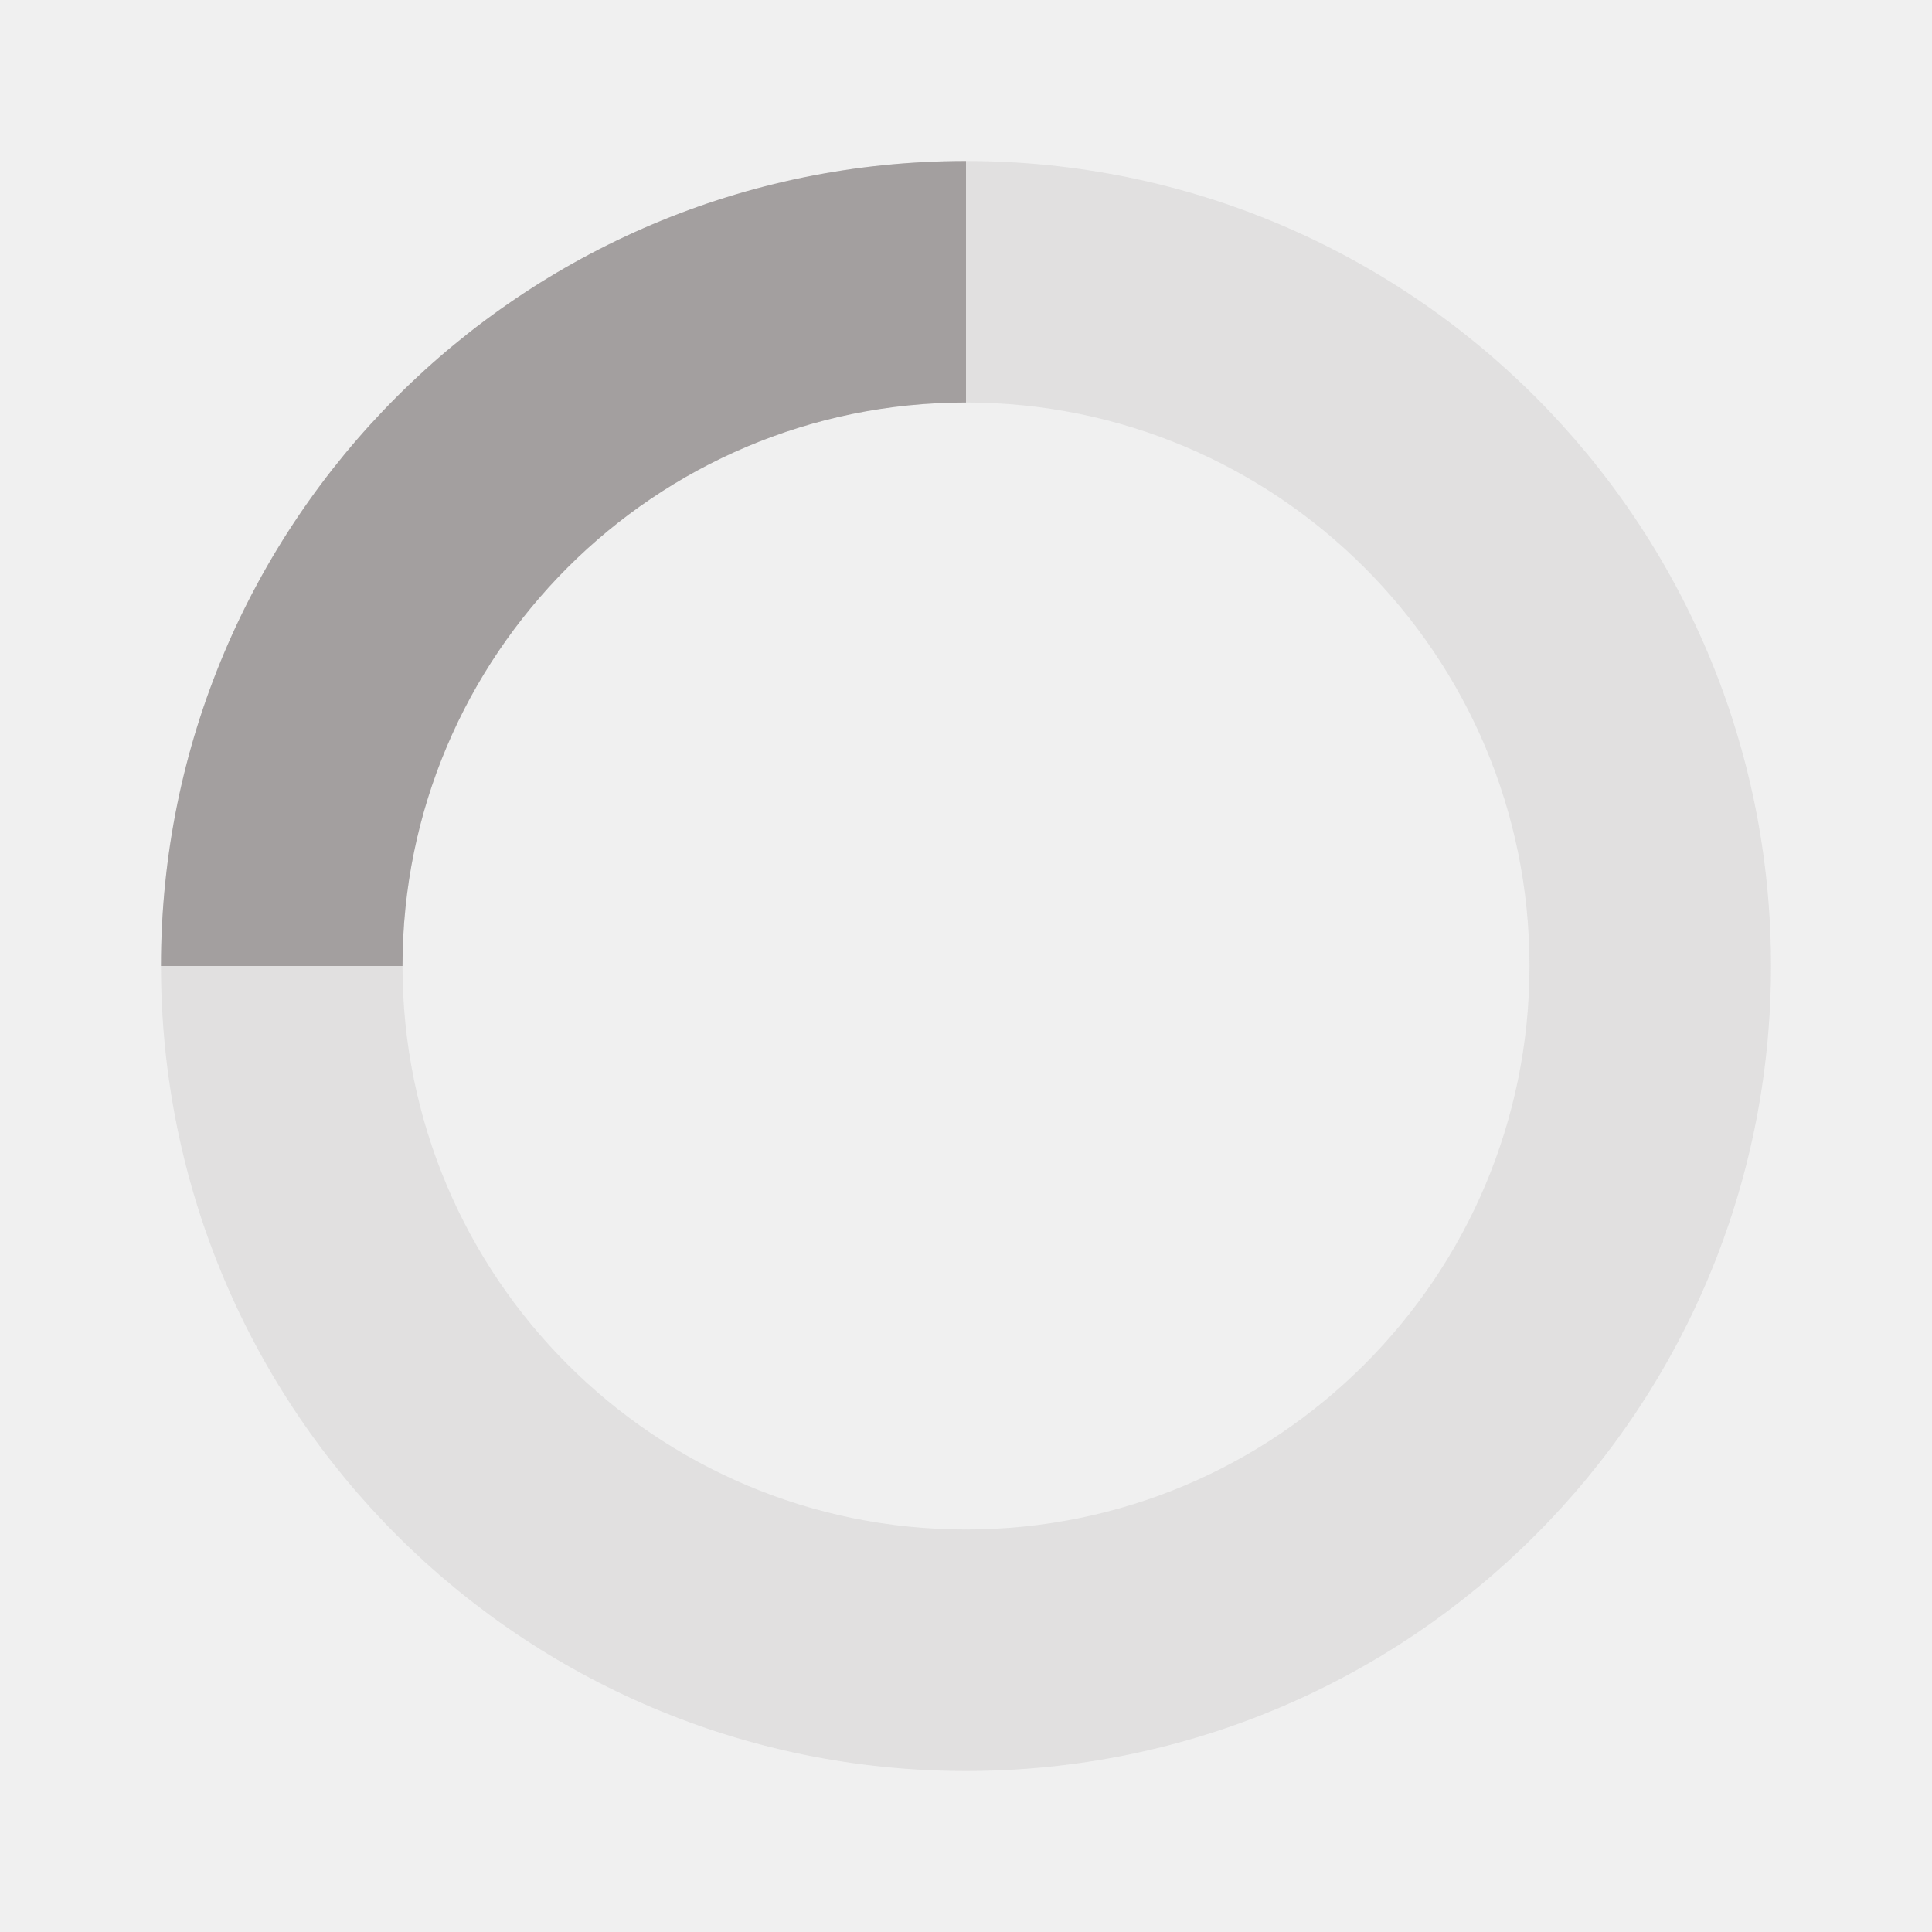
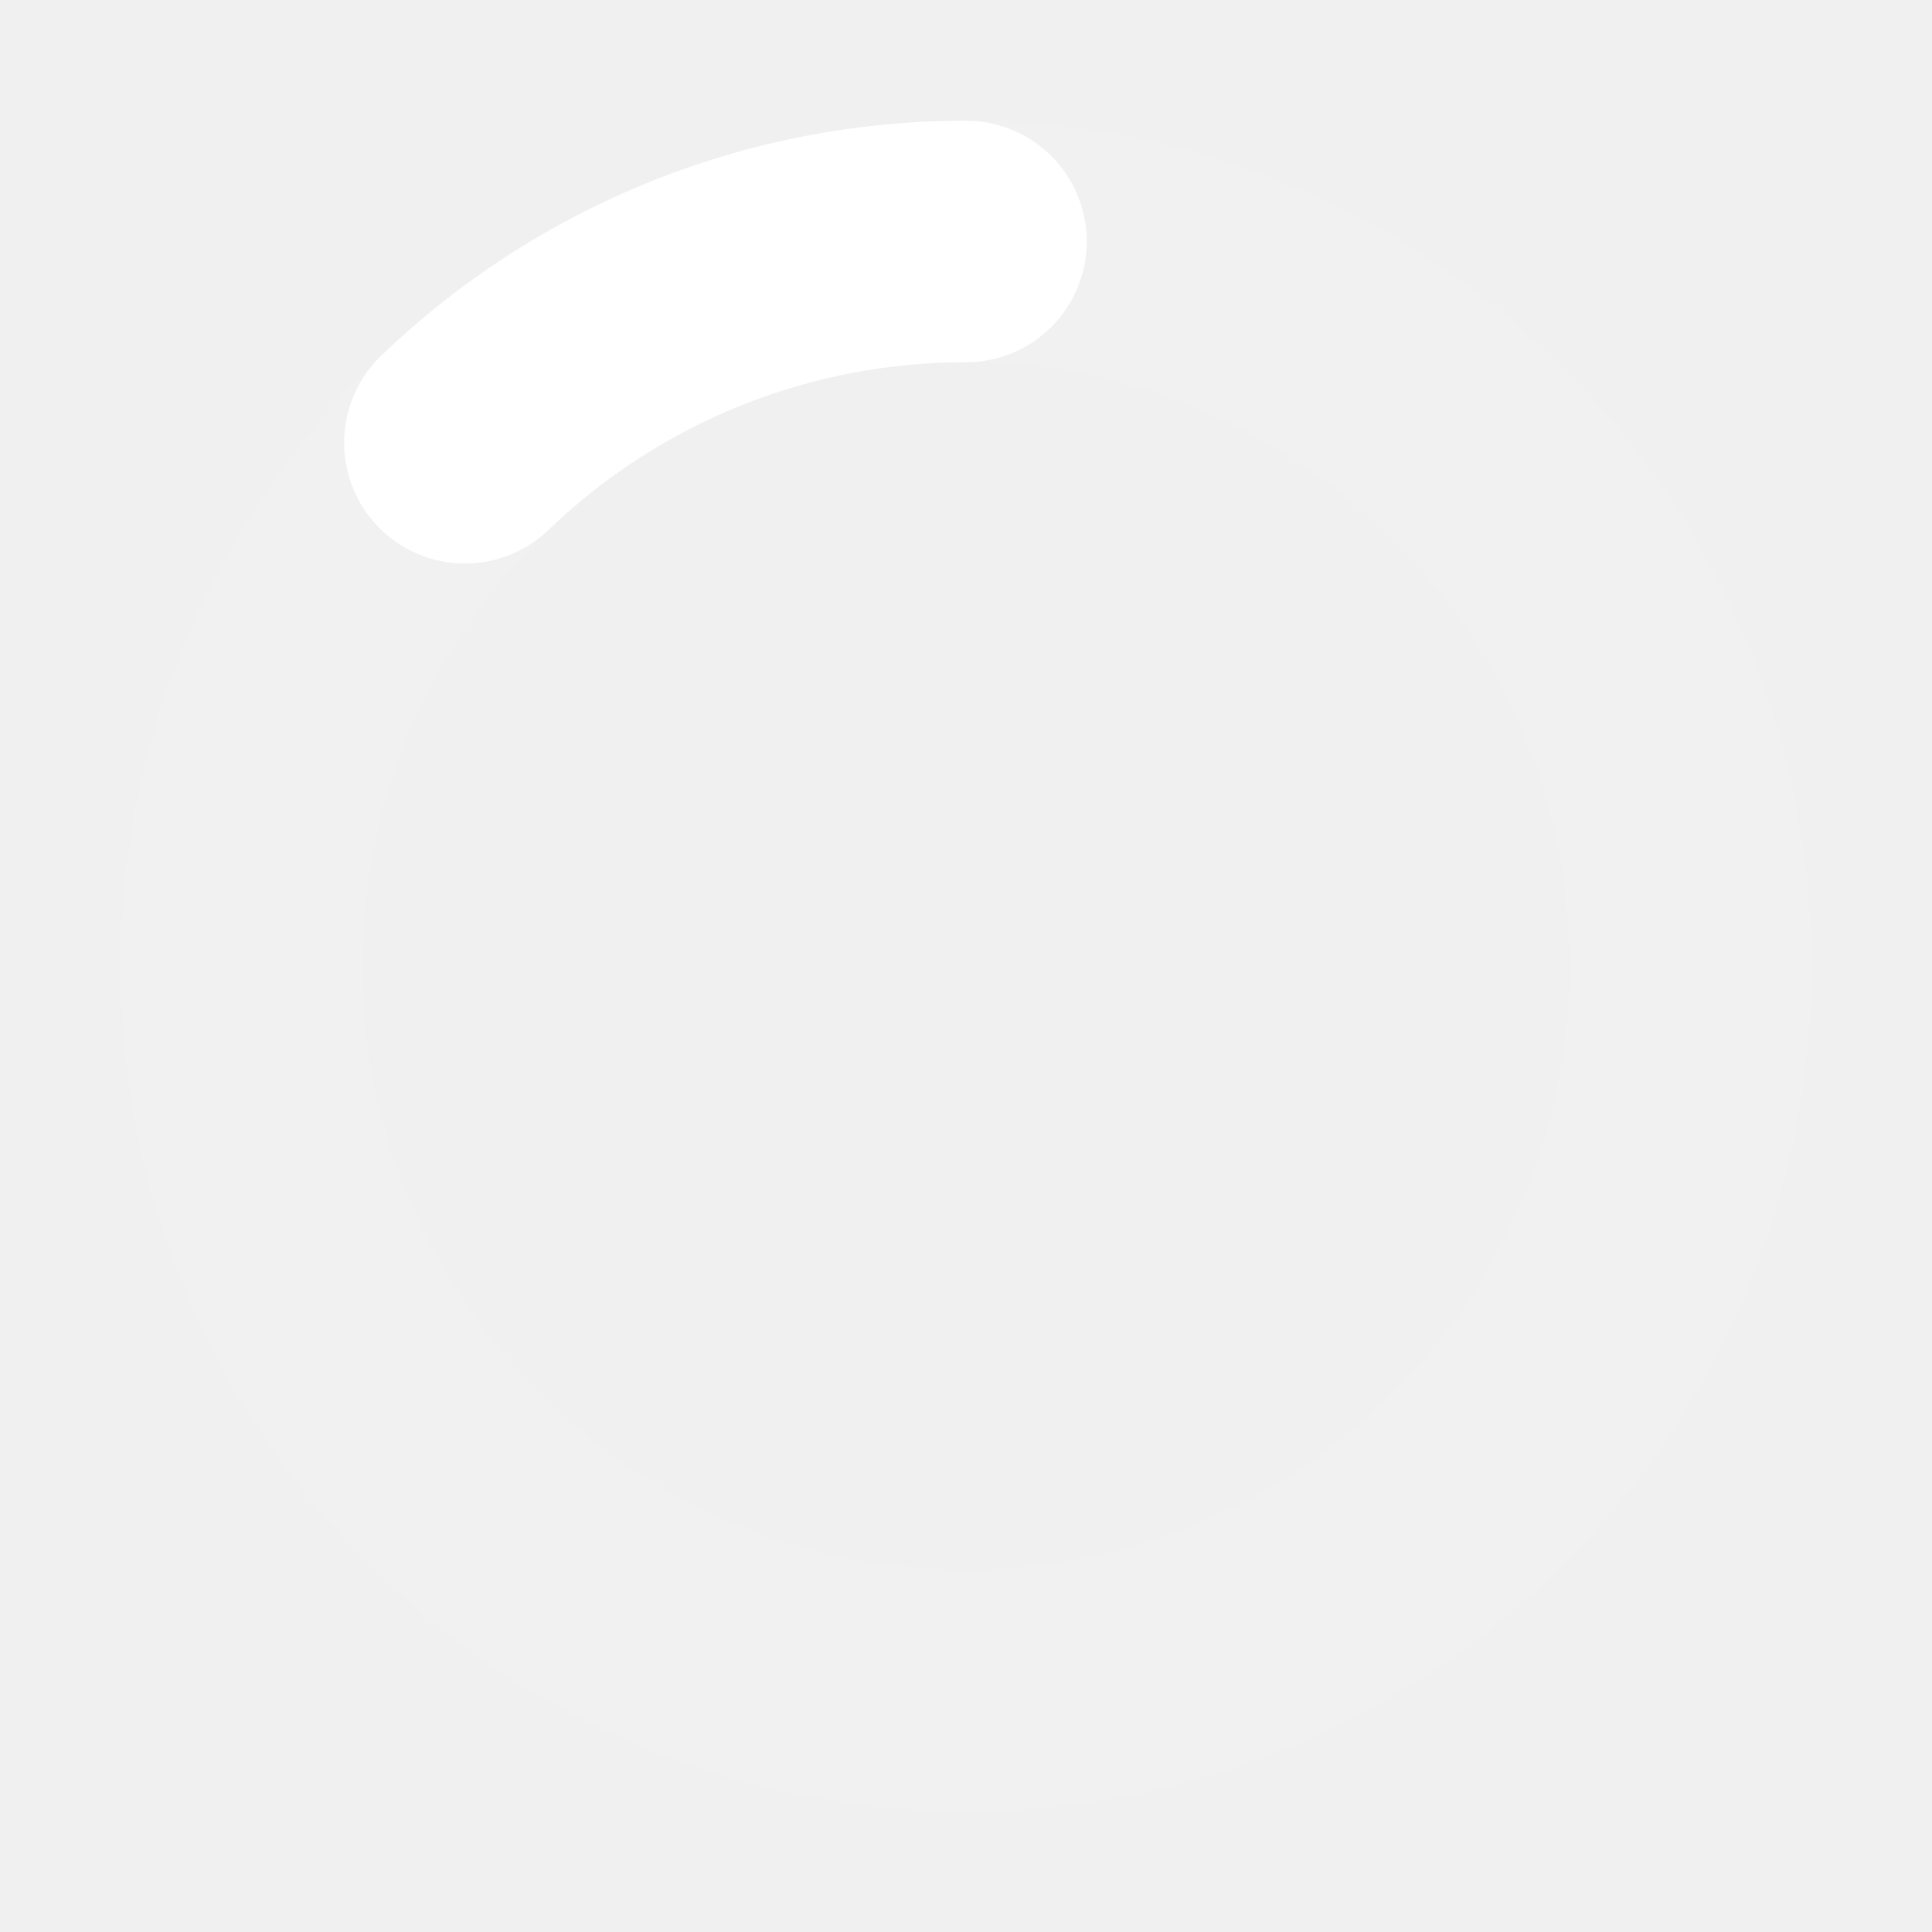
- <svg xmlns="http://www.w3.org/2000/svg" width="800px" height="800px" viewBox="0 0 24 24" fill="none">
-   <path opacity="0.2" fill-rule="evenodd" clip-rule="evenodd" d="M12 19C15.866 19 19 15.866 19 12C19 8.134 15.866 5 12 5C8.134 5 5 8.134 5 12C5 15.866 8.134 19 12 19ZM12 22C17.523 22 22 17.523 22 12C22 6.477 17.523 2 12 2C6.477 2 2 6.477 2 12C2 17.523 6.477 22 12 22Z" fill="#A39F9F" />
-   <path d="M2 12C2 6.477 6.477 2 12 2V5C8.134 5 5 8.134 5 12H2Z" fill="#A39F9F" />
+ <svg xmlns="http://www.w3.org/2000/svg" width="96" height="96" viewBox="0 0 24 24">
+   <path d="M0 0h24v24H0z" fill="none" />
+   <circle cx="12" cy="12" r="9" fill="none" stroke="#fff" stroke-width="3" opacity=".1" />
+   <path fill="none" stroke="#fff" stroke-linecap="round" stroke-width="3" d="M12 3a8.96 8.96 0 0 0-6.225 2.5" />
</svg>
